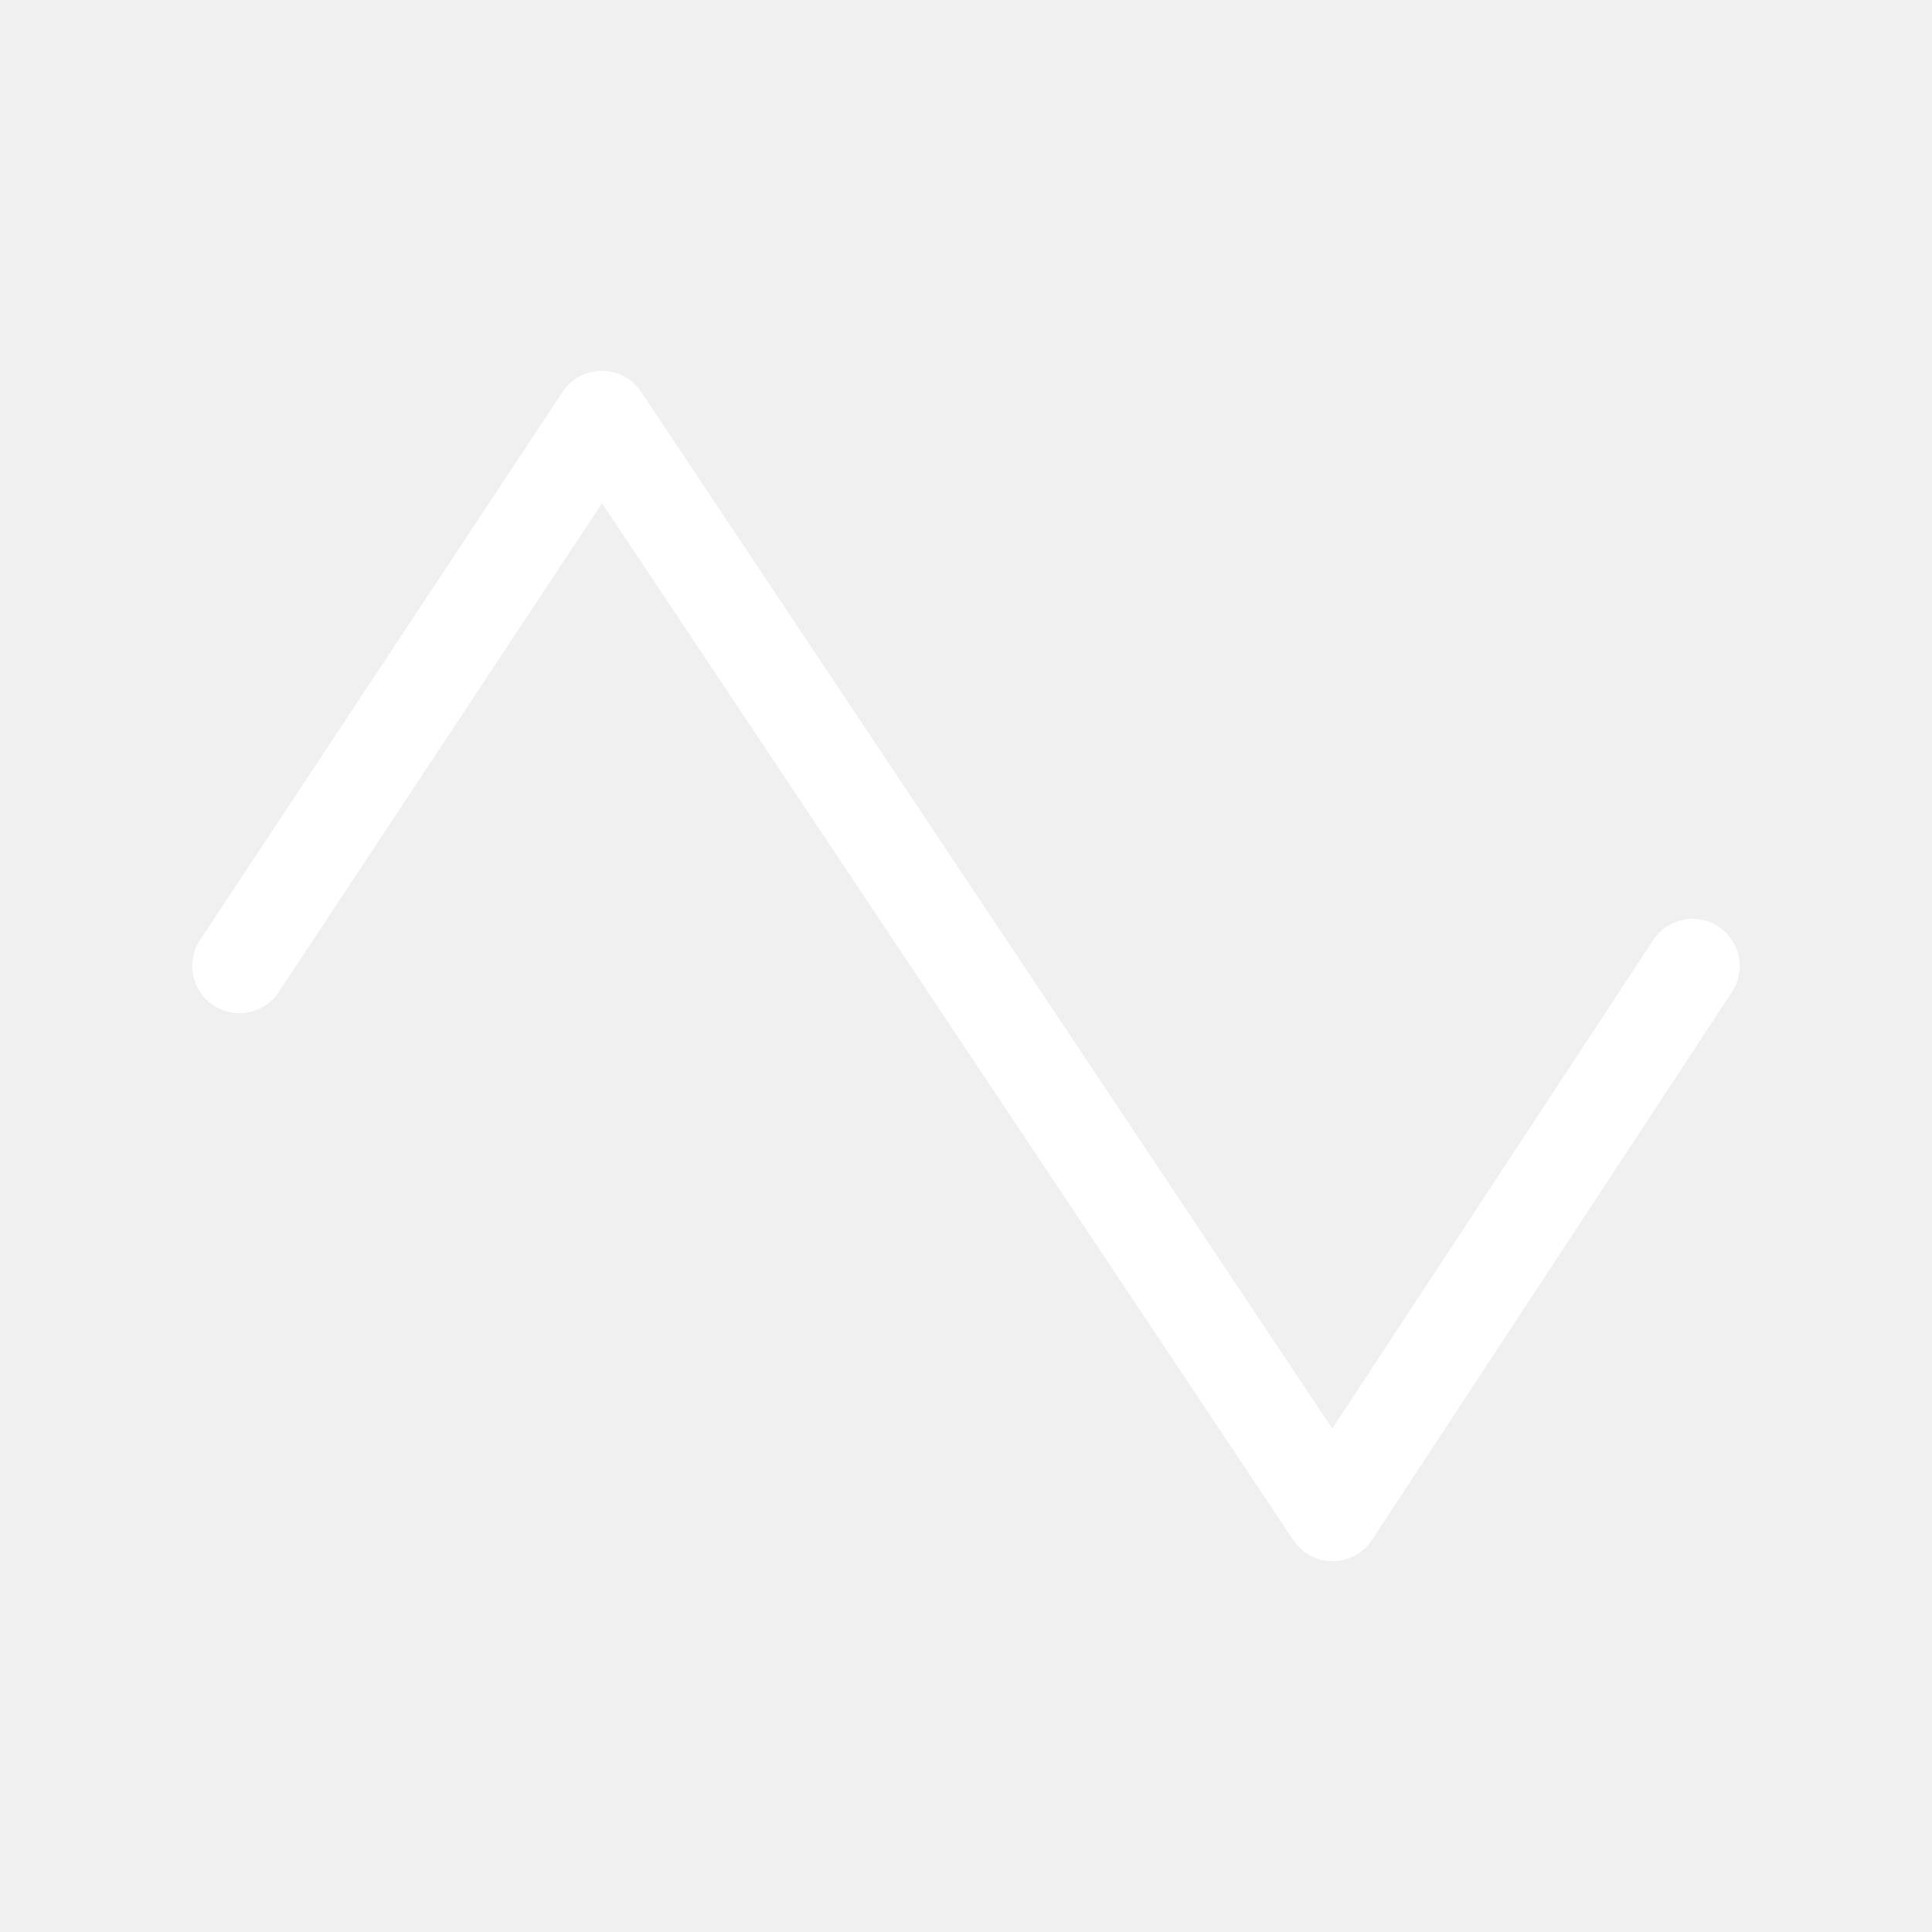
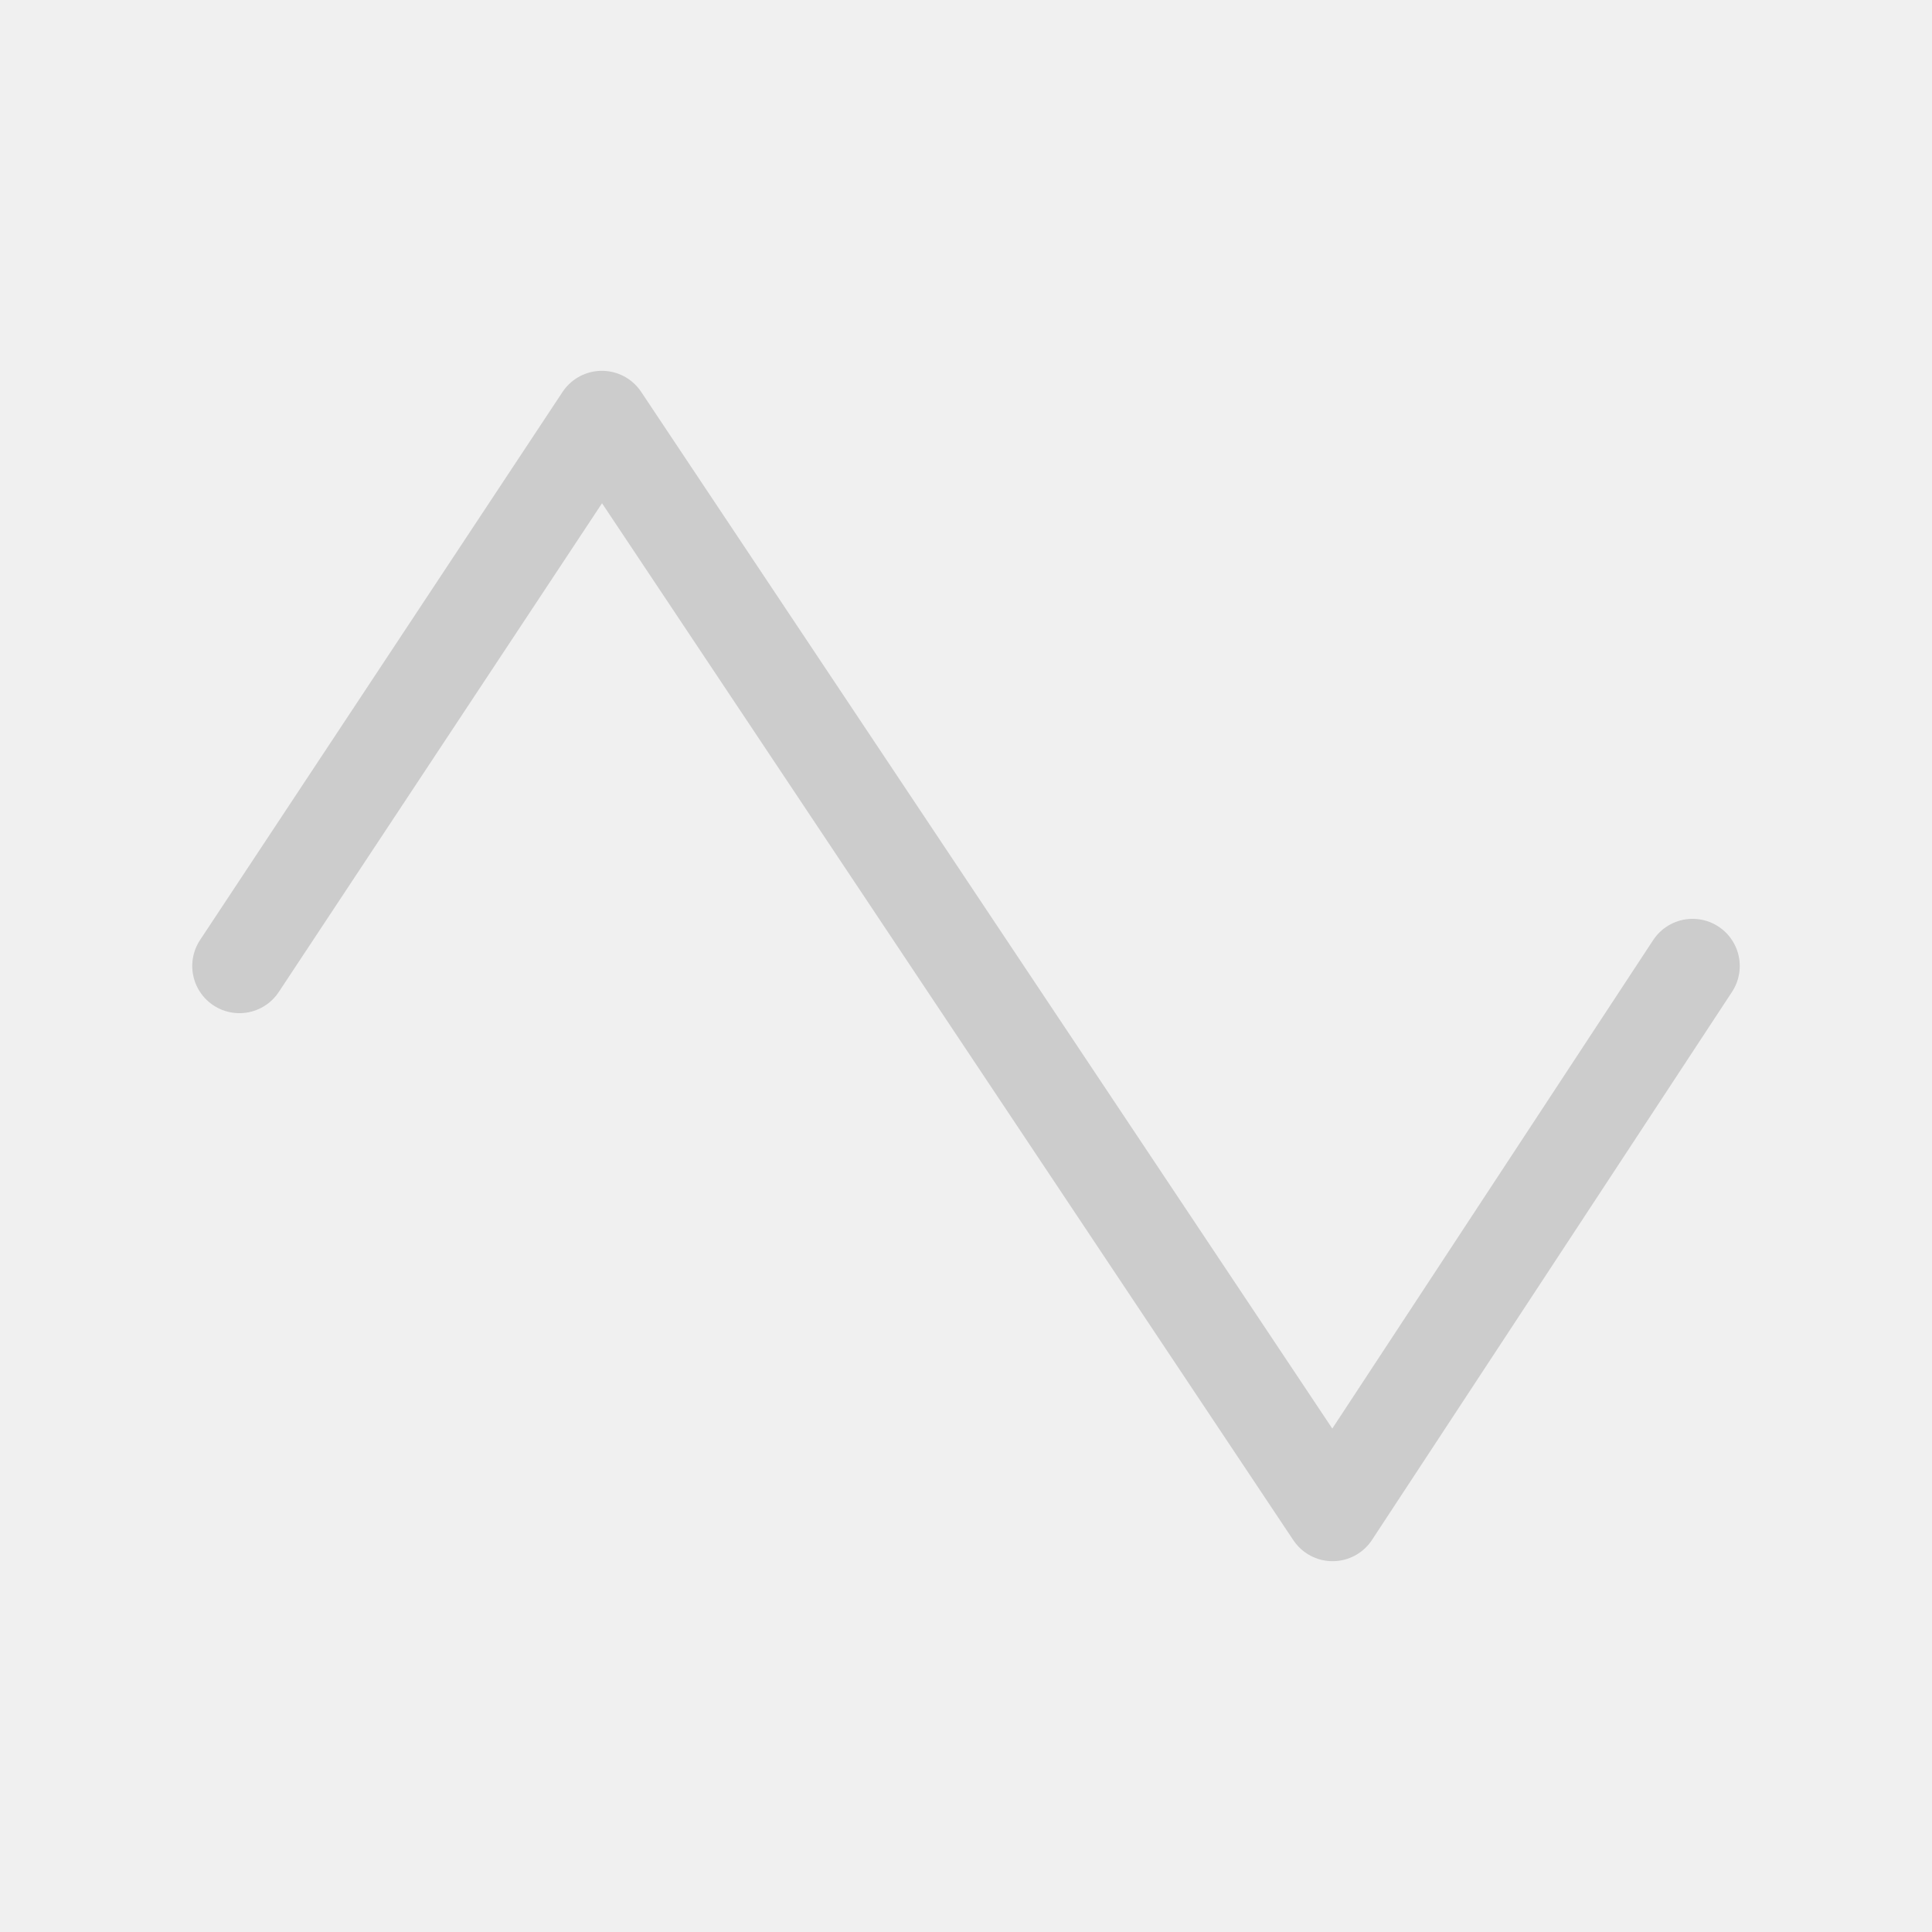
<svg xmlns="http://www.w3.org/2000/svg" width="512" height="512" viewBox="0 0 512 512" id="svg2" version="1.1">
  <defs id="defs4" />
  <g id="layer1" transform="translate(0,-540.3622)">
-     <path style="fill:none;fill-rule:evenodd;stroke:#ffffff;stroke-width:25;stroke-linecap:round;stroke-linejoin:round;stroke-miterlimit:0;stroke-dasharray:none;stroke-opacity:1" d="M 63.448,796.362 159.505,651.13 353.147,941.594 448.552,796.362" id="path4162" />
+     <path style="fill:none;fill-rule:evenodd;stroke:#cccccc;stroke-width:25;stroke-linecap:round;stroke-linejoin:round;stroke-miterlimit:0;stroke-dasharray:none;stroke-opacity:1" d="M 63.448,796.362 159.505,651.13 353.147,941.594 448.552,796.362" id="path4162" />
  </g>
</svg>
